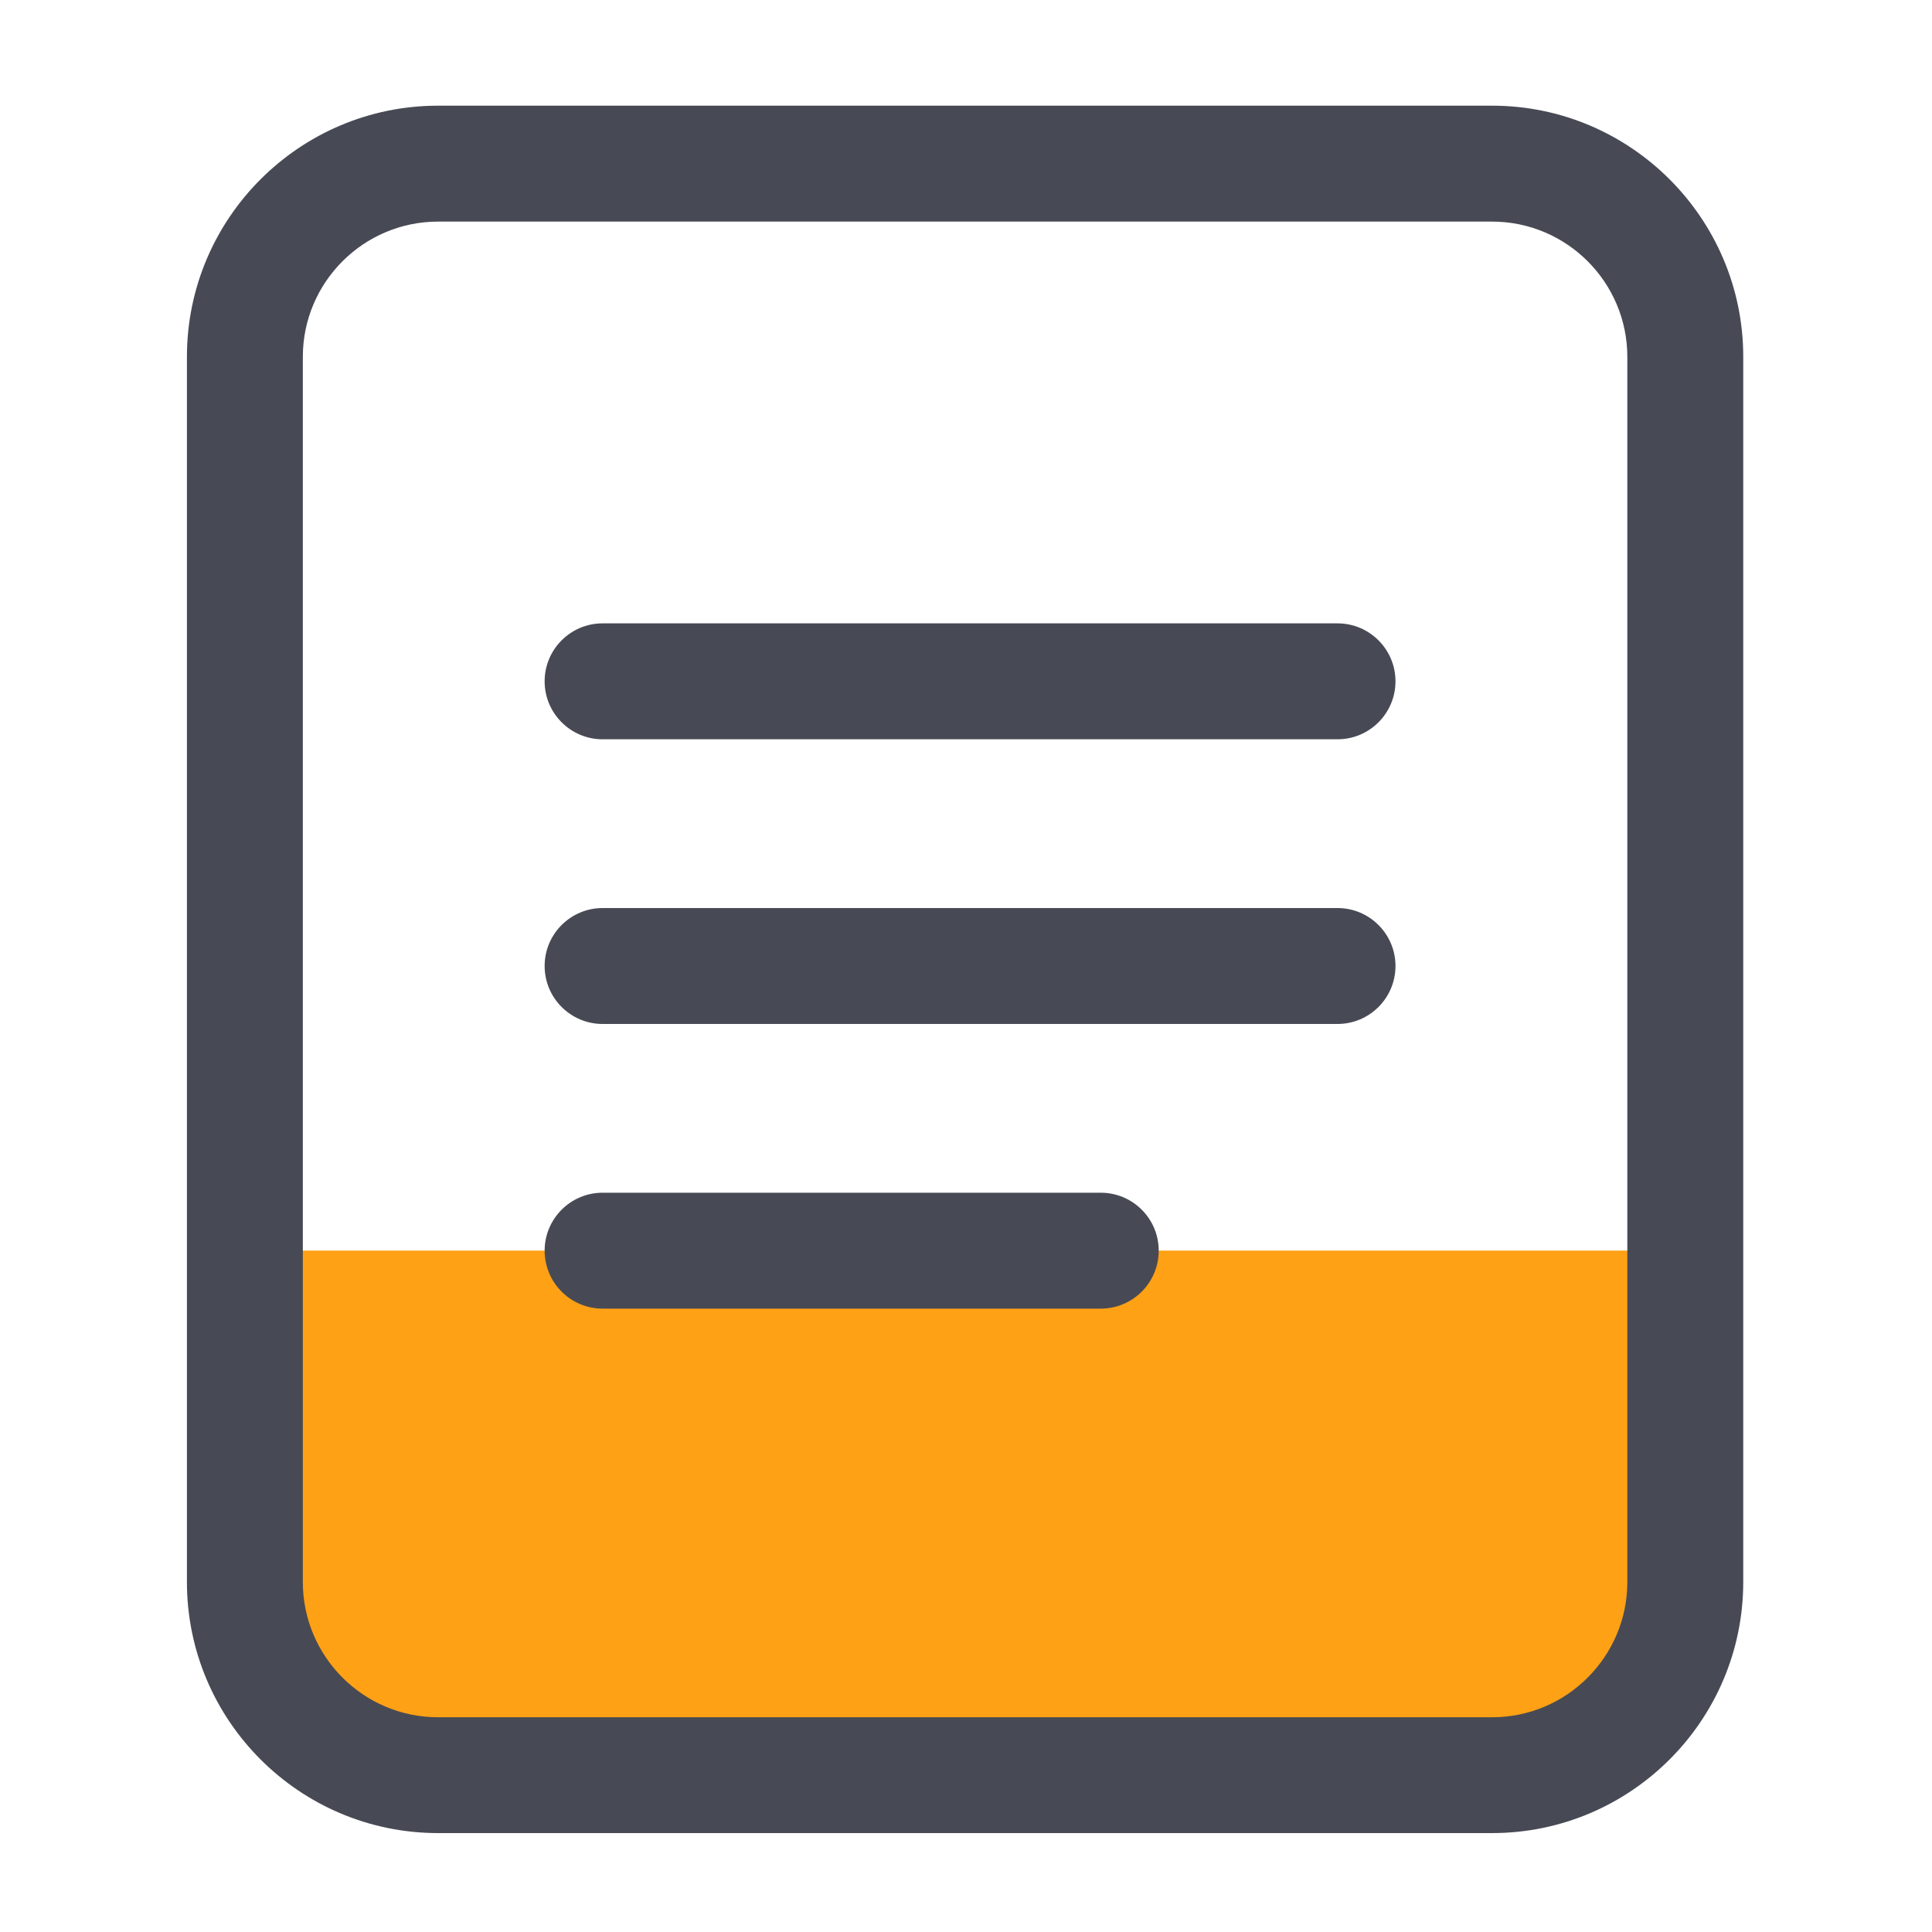
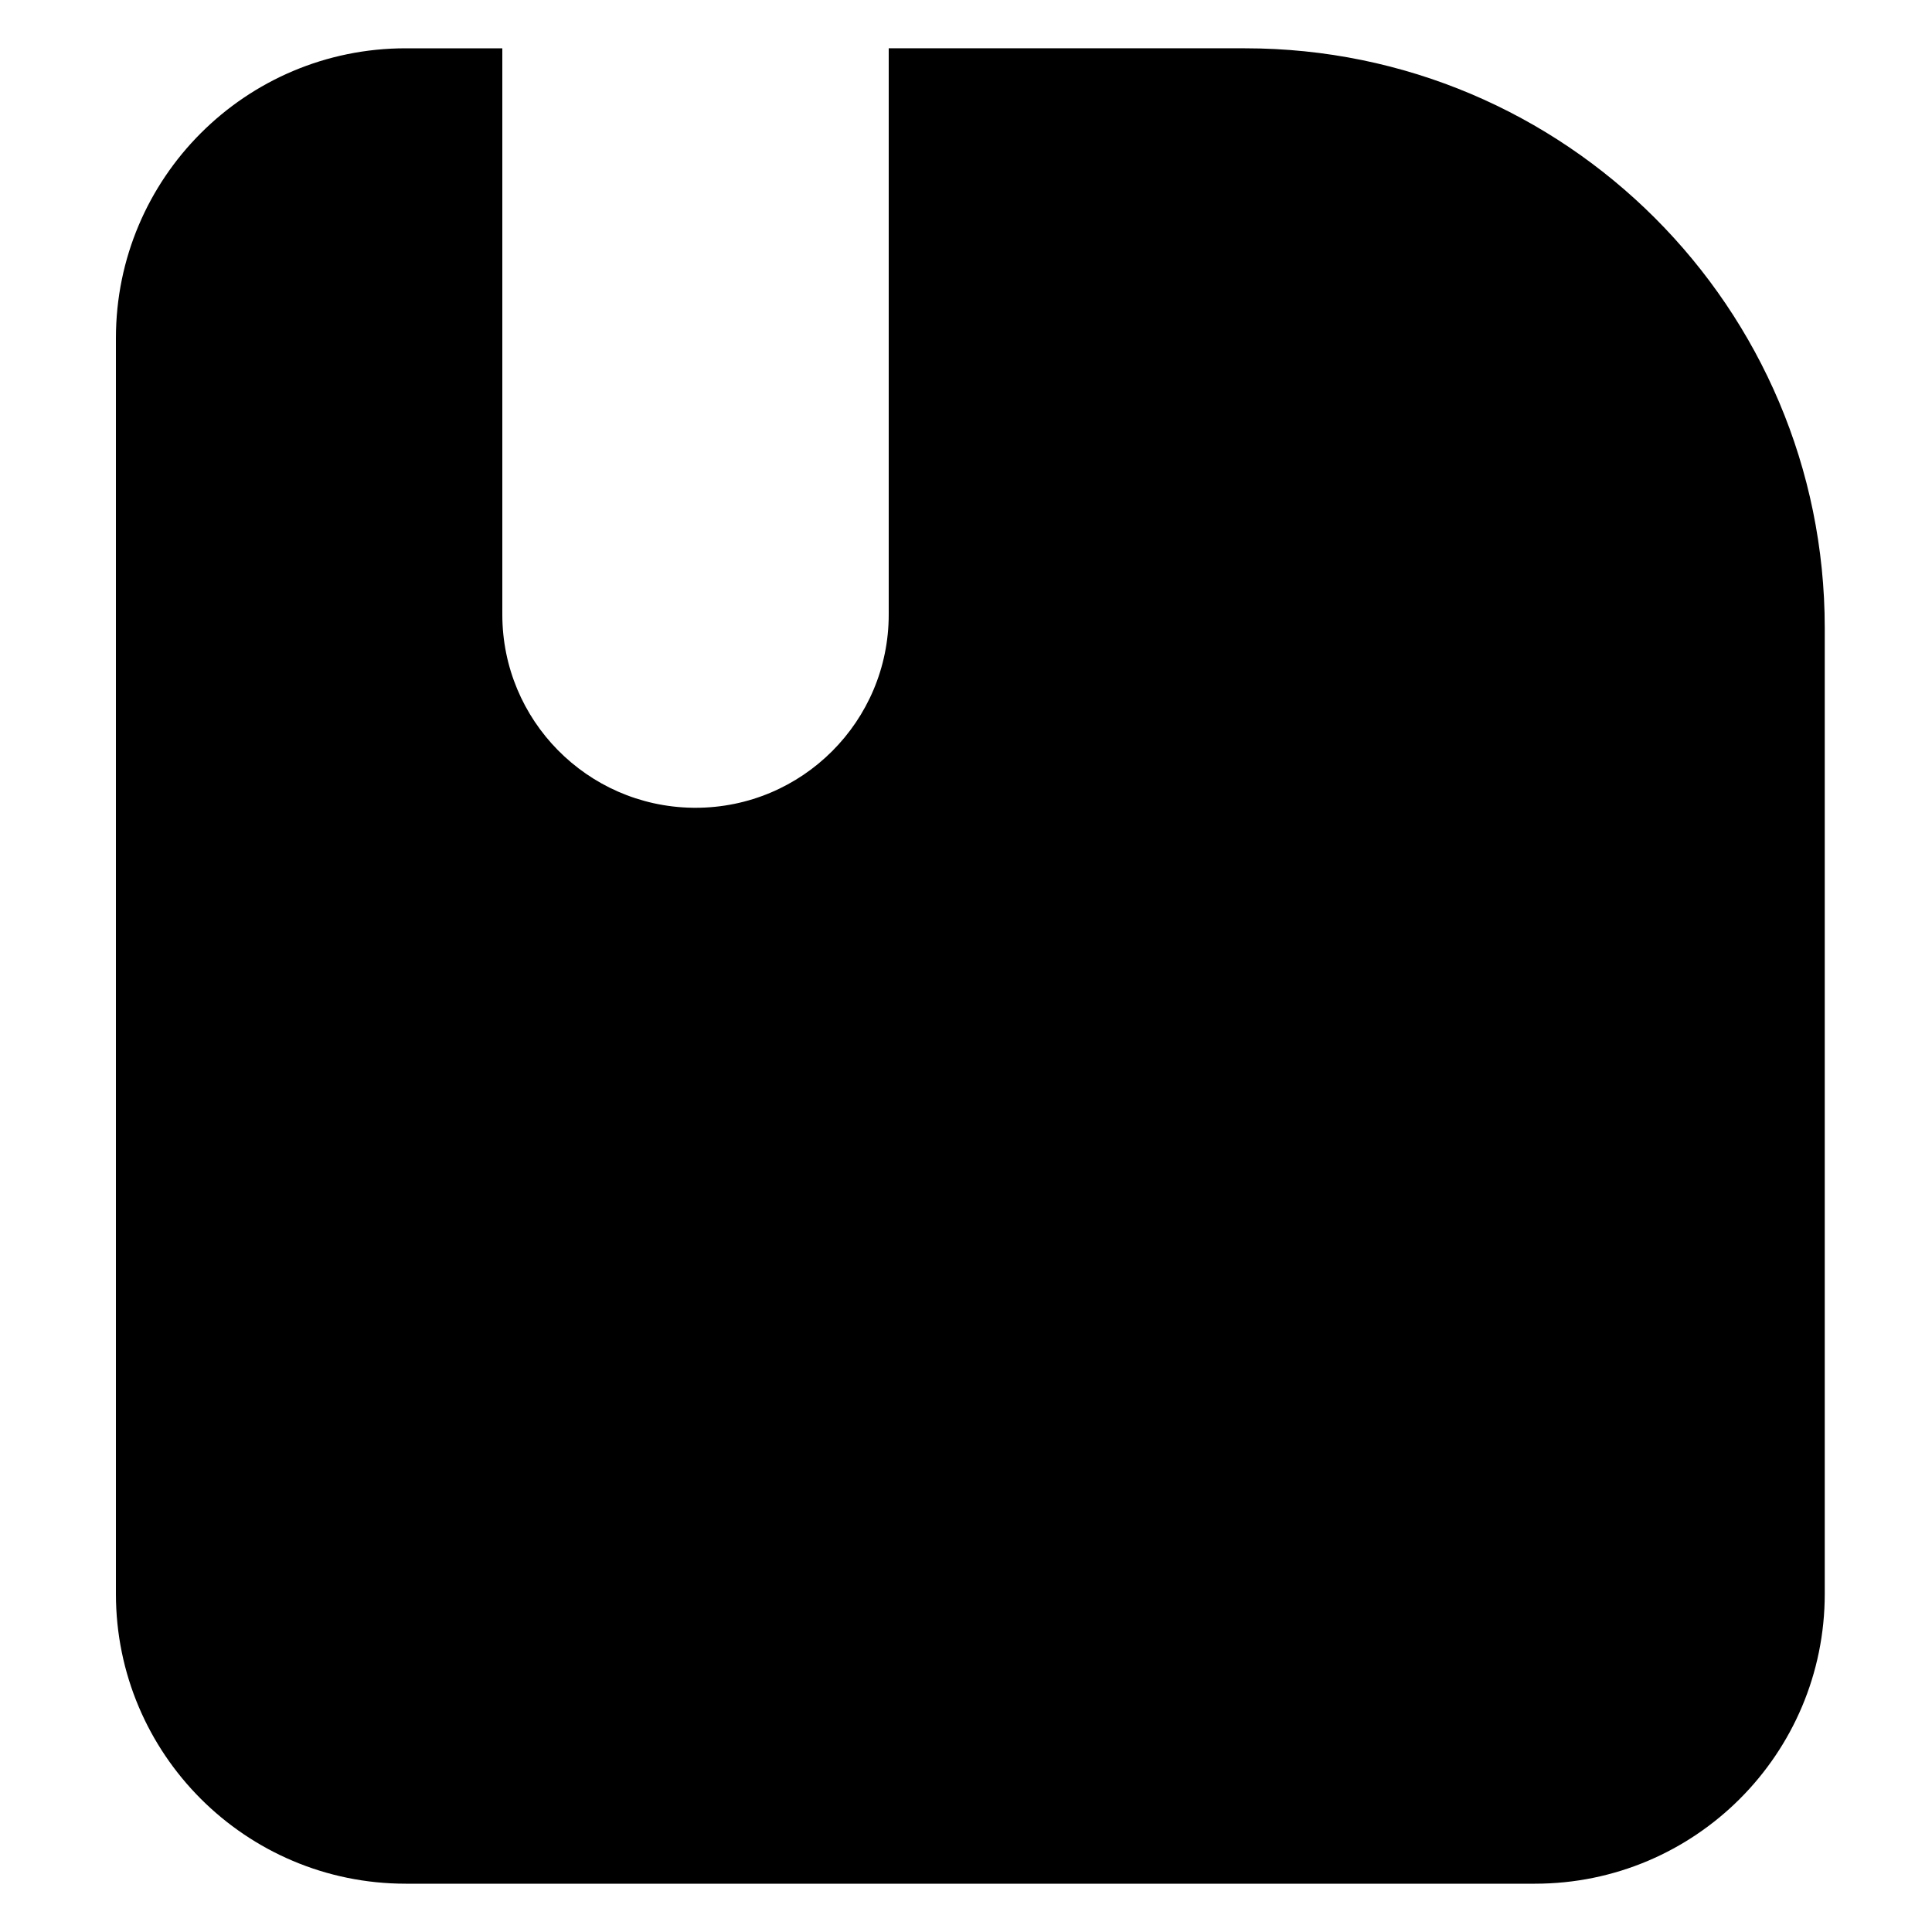
- <svg xmlns="http://www.w3.org/2000/svg" t="1637027475466" class="icon" viewBox="0 0 1024 1024" version="1.1" p-id="3459" width="200" height="200">
+ <svg xmlns="http://www.w3.org/2000/svg" t="1642558326932" class="icon" viewBox="0 0 1024 1024" version="1.1" p-id="1220" width="200" height="200">
  <defs>
    <style type="text/css" />
  </defs>
-   <path d="M779.264 934.144H256.87c-62.925 0-113.971-51.046-113.971-113.971v-157.338h750.336v157.338c0 62.976-50.995 113.971-113.971 113.971z" fill="#ffa115" p-id="3460" />
-   <path d="M790.835 56.013H232.192c-73.421 0-133.12 59.699-133.12 133.12v649.318c0 73.421 59.699 133.12 133.12 133.12h558.643c73.421 0 133.12-59.699 133.12-133.12V189.133c0-73.37-59.699-133.12-133.12-133.12z m71.68 782.49c0 39.526-32.154 71.68-71.68 71.68H232.192c-39.526 0-71.68-32.154-71.68-71.68V189.133c0-39.526 32.154-71.68 71.68-71.68h558.643c39.526 0 71.68 32.154 71.68 71.68v649.37z" fill="#474A54" p-id="3461" />
-   <path d="M708.915 330.394H319.386c-16.947 0-30.72 13.773-30.72 30.72s13.773 30.72 30.72 30.72h389.53c16.947 0 30.72-13.773 30.72-30.72s-13.773-30.72-30.72-30.72zM708.915 481.28H319.386c-16.947 0-30.72 13.773-30.72 30.72s13.773 30.72 30.72 30.72h389.53c16.947 0 30.72-13.773 30.72-30.72s-13.773-30.72-30.72-30.72zM583.424 632.166H319.386c-16.947 0-30.72 13.773-30.72 30.72s13.773 30.72 30.72 30.72h264.038c16.947 0 30.72-13.773 30.72-30.72 0-16.998-13.773-30.72-30.72-30.72z" fill="#474A54" p-id="3462" />
+   <path d="M659.953 25.6c169.661 0 307.2 137.539 307.2 307.2v512c0 84.833-68.772 153.6-153.6 153.6H215.04c-84.833 0-153.6-68.767-153.6-153.6V179.2C61.44 94.367 130.207 25.6 215.04 25.6h51.2v300.134c0 55.967 44.897 101.448 100.639 102.39l1.761 0.015c56.556 0 102.4-45.85 102.4-102.4V25.595L659.953 25.6z" p-id="1221" />
</svg>
